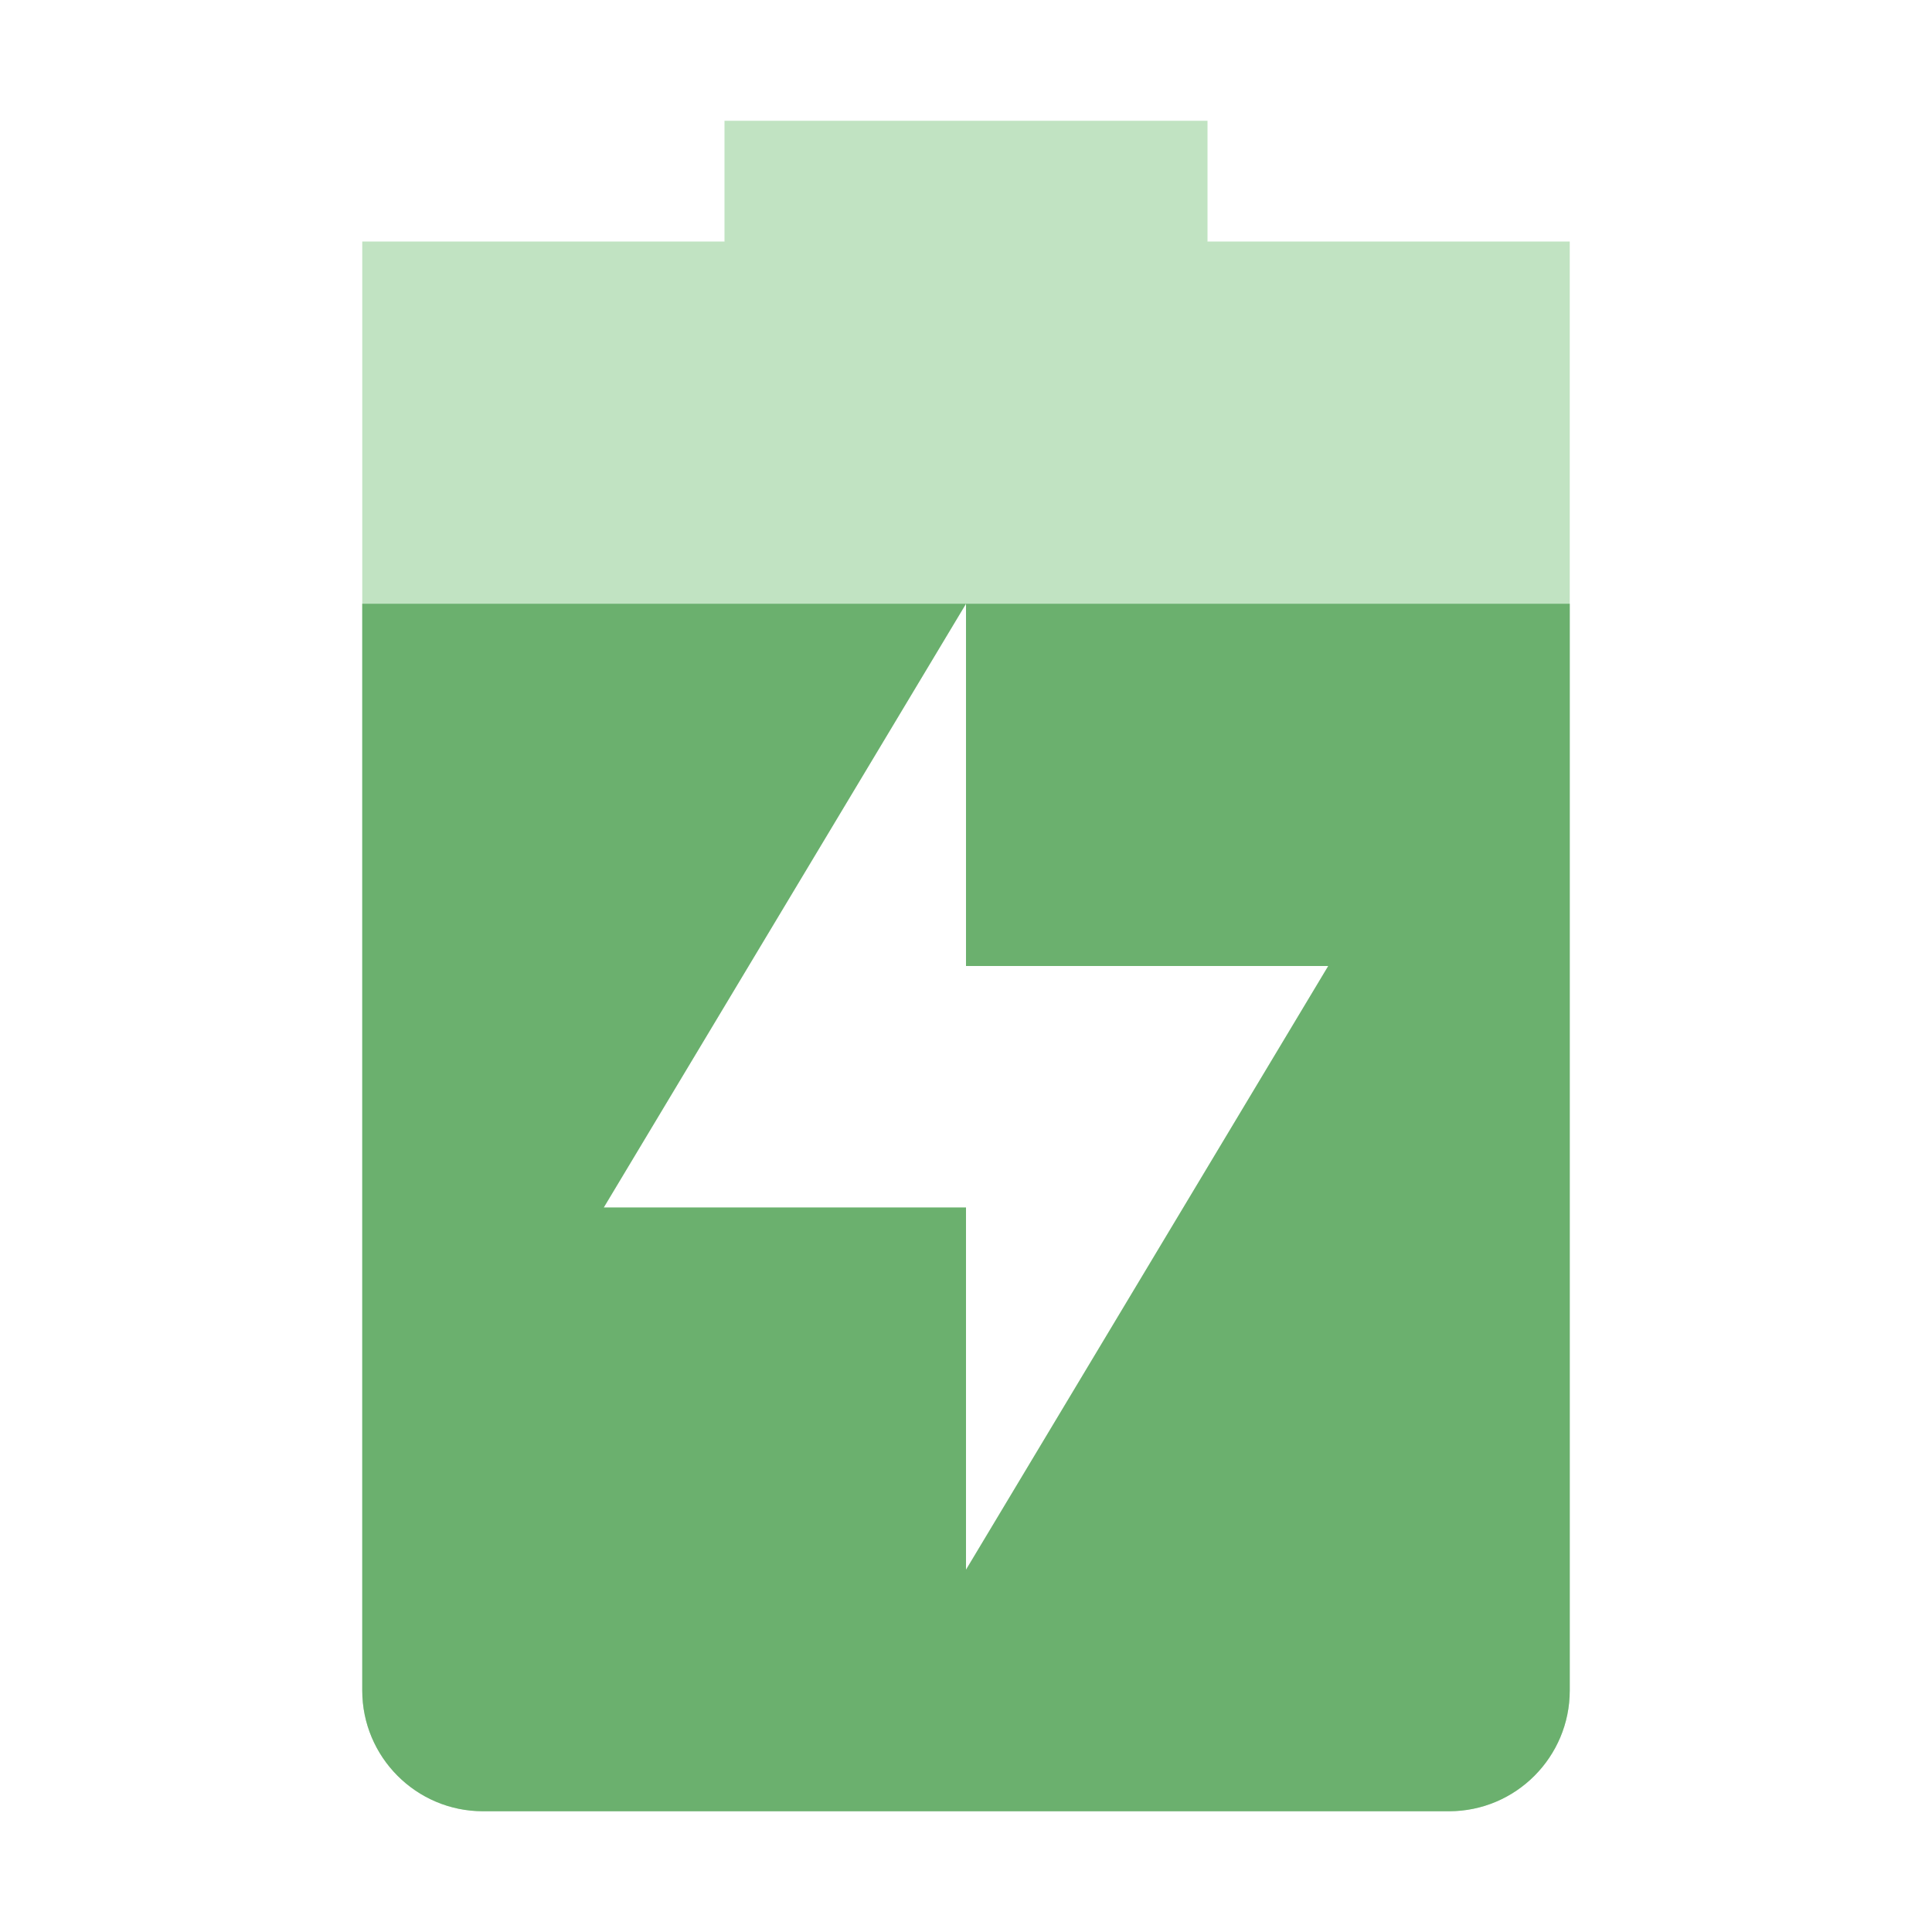
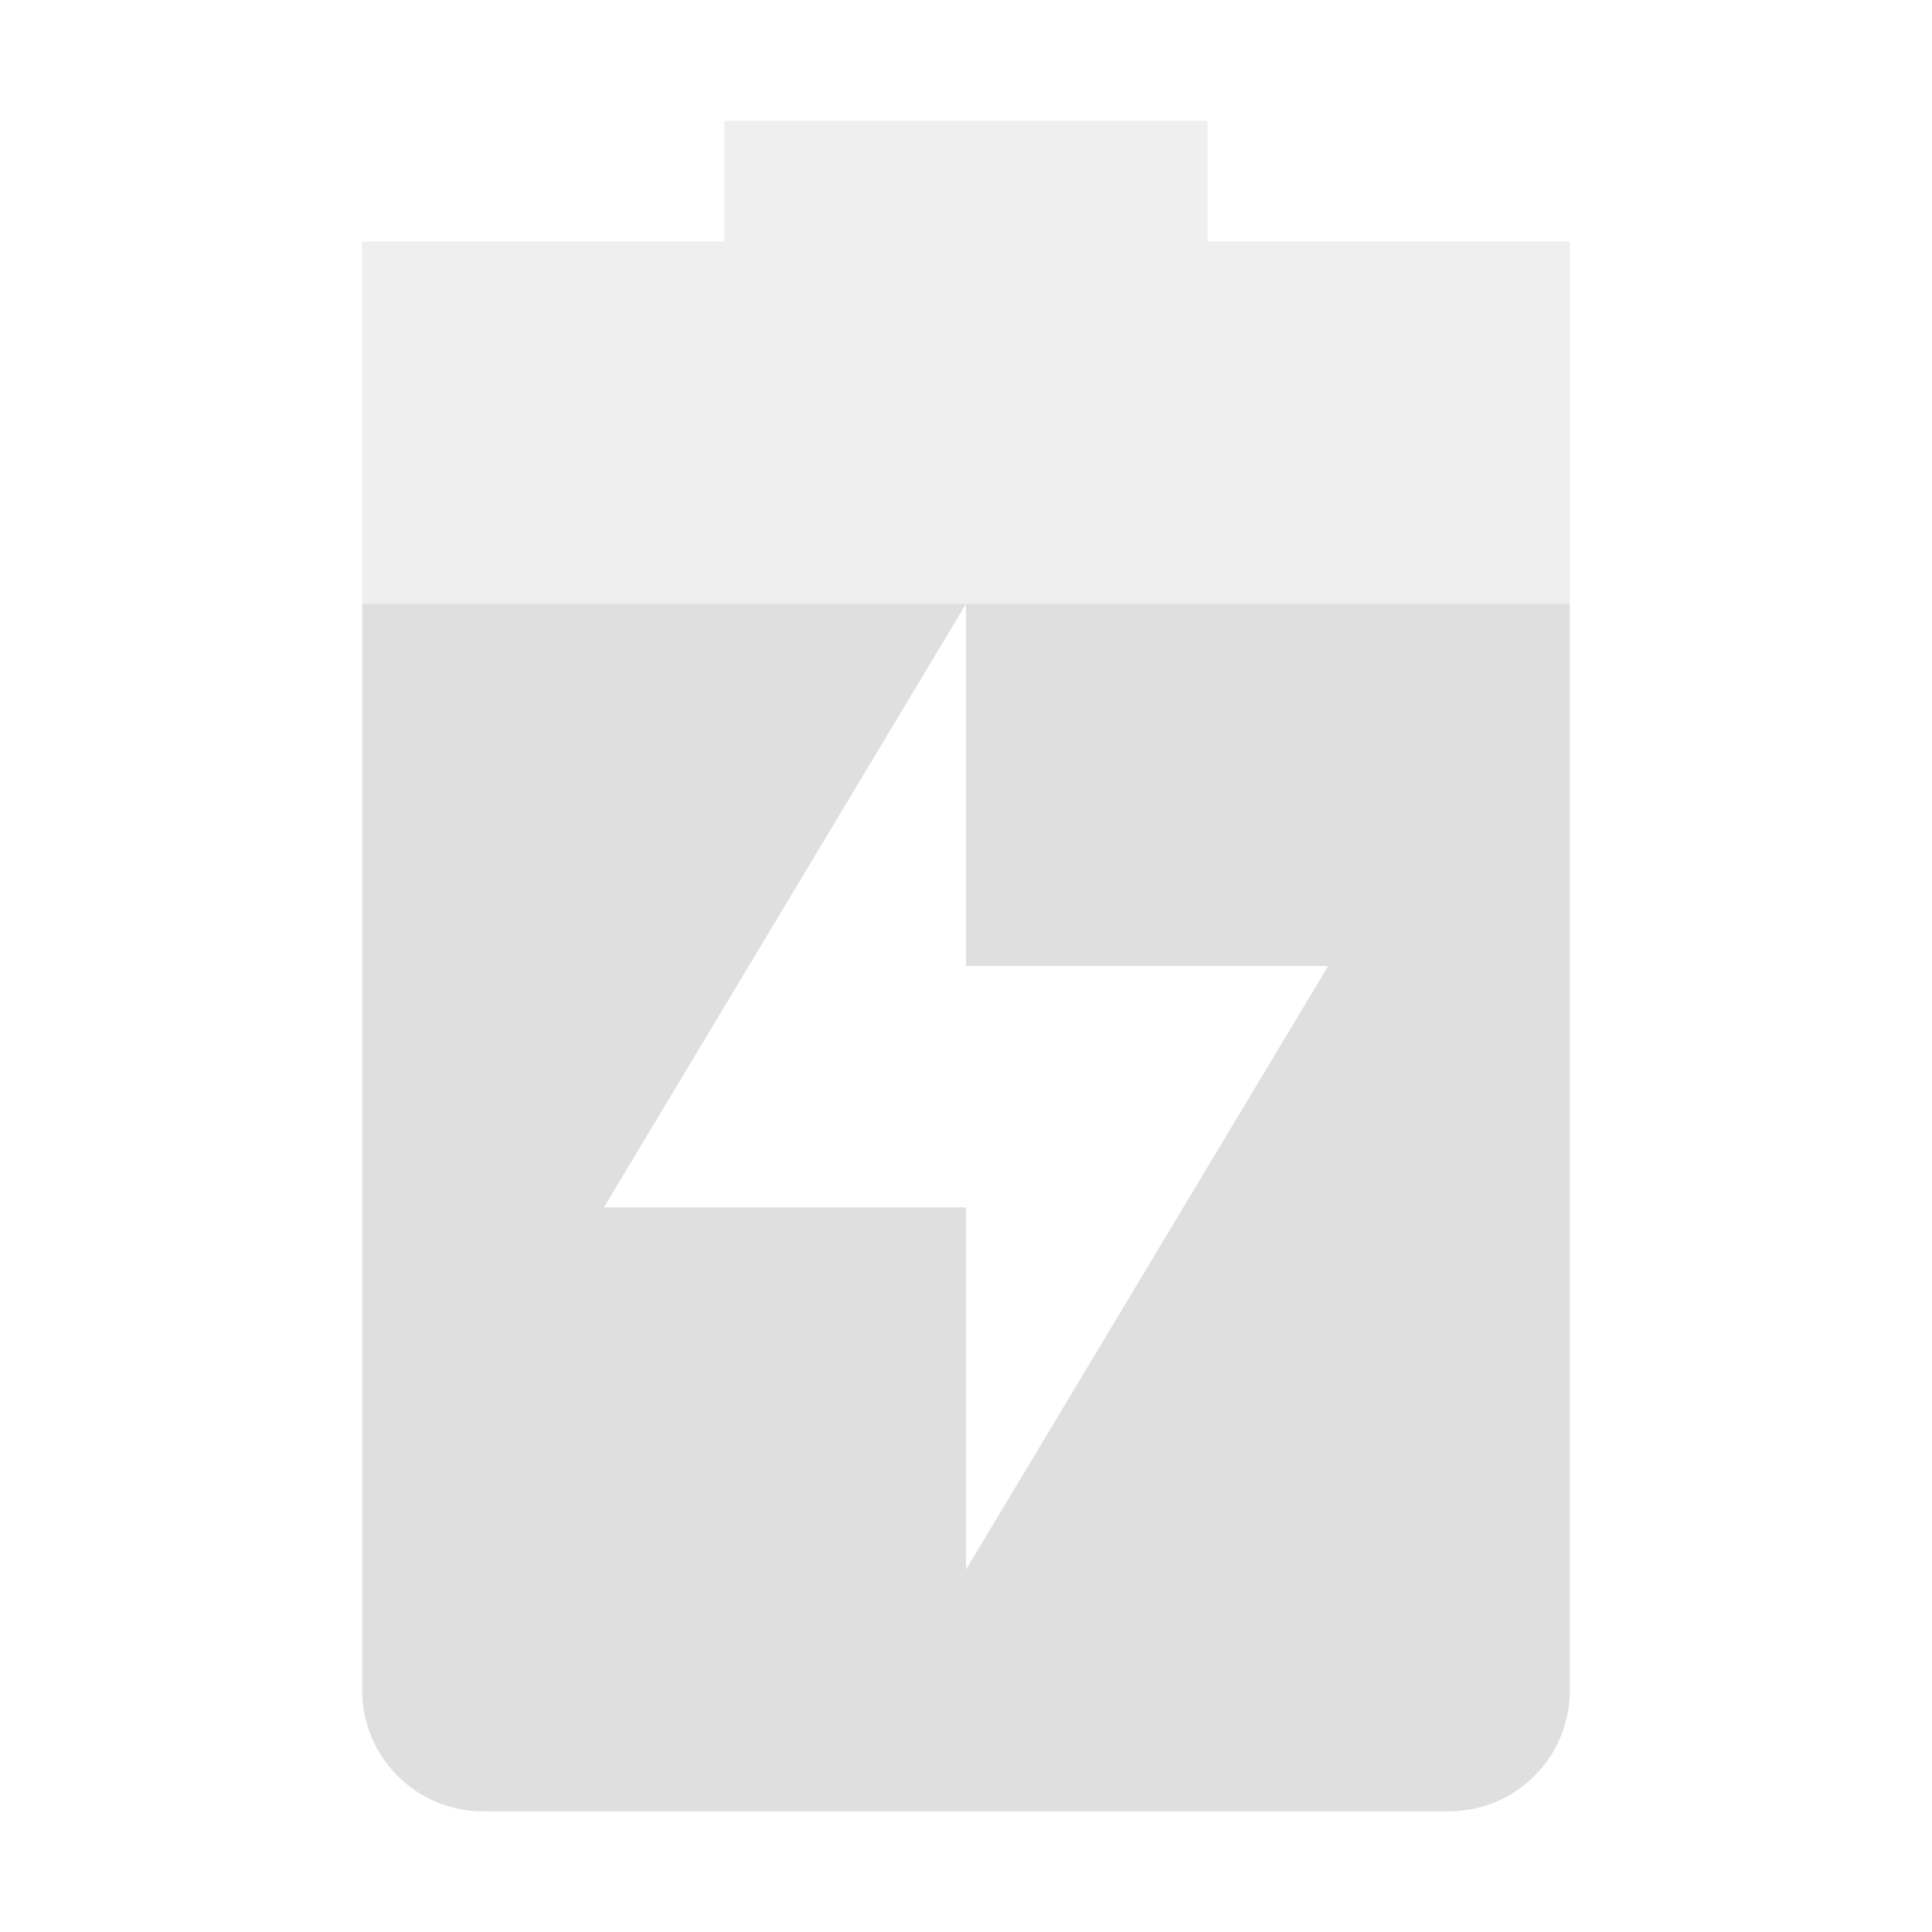
<svg xmlns="http://www.w3.org/2000/svg" width="16" height="16" version="1.1" id="svg6">
  <defs id="defs10" />
-   <path style="opacity:.35;fill:#4caf50" class="success" d="M 6,1 V 2 H 3 V 14 C 3,14.55 3.446,15 4,15 H 12 C 12.554,15 13,14.55 13,14 V 2 H 10 V 1 Z M 8,5 V 8 H 11 L 8,13 V 10 H 5 Z" id="path2" />
-   <path style="fill:#6bb06e;fill-opacity:1" class="success" d="M 3 5 L 3 14 C 3 14.55 3.446 15 4 15 L 12 15 C 12.554 15 13 14.55 13 14 L 13 5 L 8 5 L 8 8 L 11 8 L 8 13 L 8 10 L 5 10 L 8 5 L 3 5 z" id="path4" />
+   <path style="opacity:0.5;fill:#dfdfdf;fill-opacity:1" class="success" d="M 6,1 V 2 H 3 V 14 C 3,14.55 3.446,15 4,15 H 12 C 12.554,15 13,14.55 13,14 V 2 H 10 V 1 Z M 8,5 V 8 H 11 L 8,13 V 10 H 5 Z" id="path2" />
+   <path style="fill:#dfdfdf;fill-opacity:1" class="success" d="M 3 5 L 3 14 C 3 14.55 3.446 15 4 15 L 12 15 C 12.554 15 13 14.55 13 14 L 13 5 L 8 5 L 8 8 L 11 8 L 8 13 L 8 10 L 5 10 L 8 5 L 3 5 z" id="path4" />
</svg>
